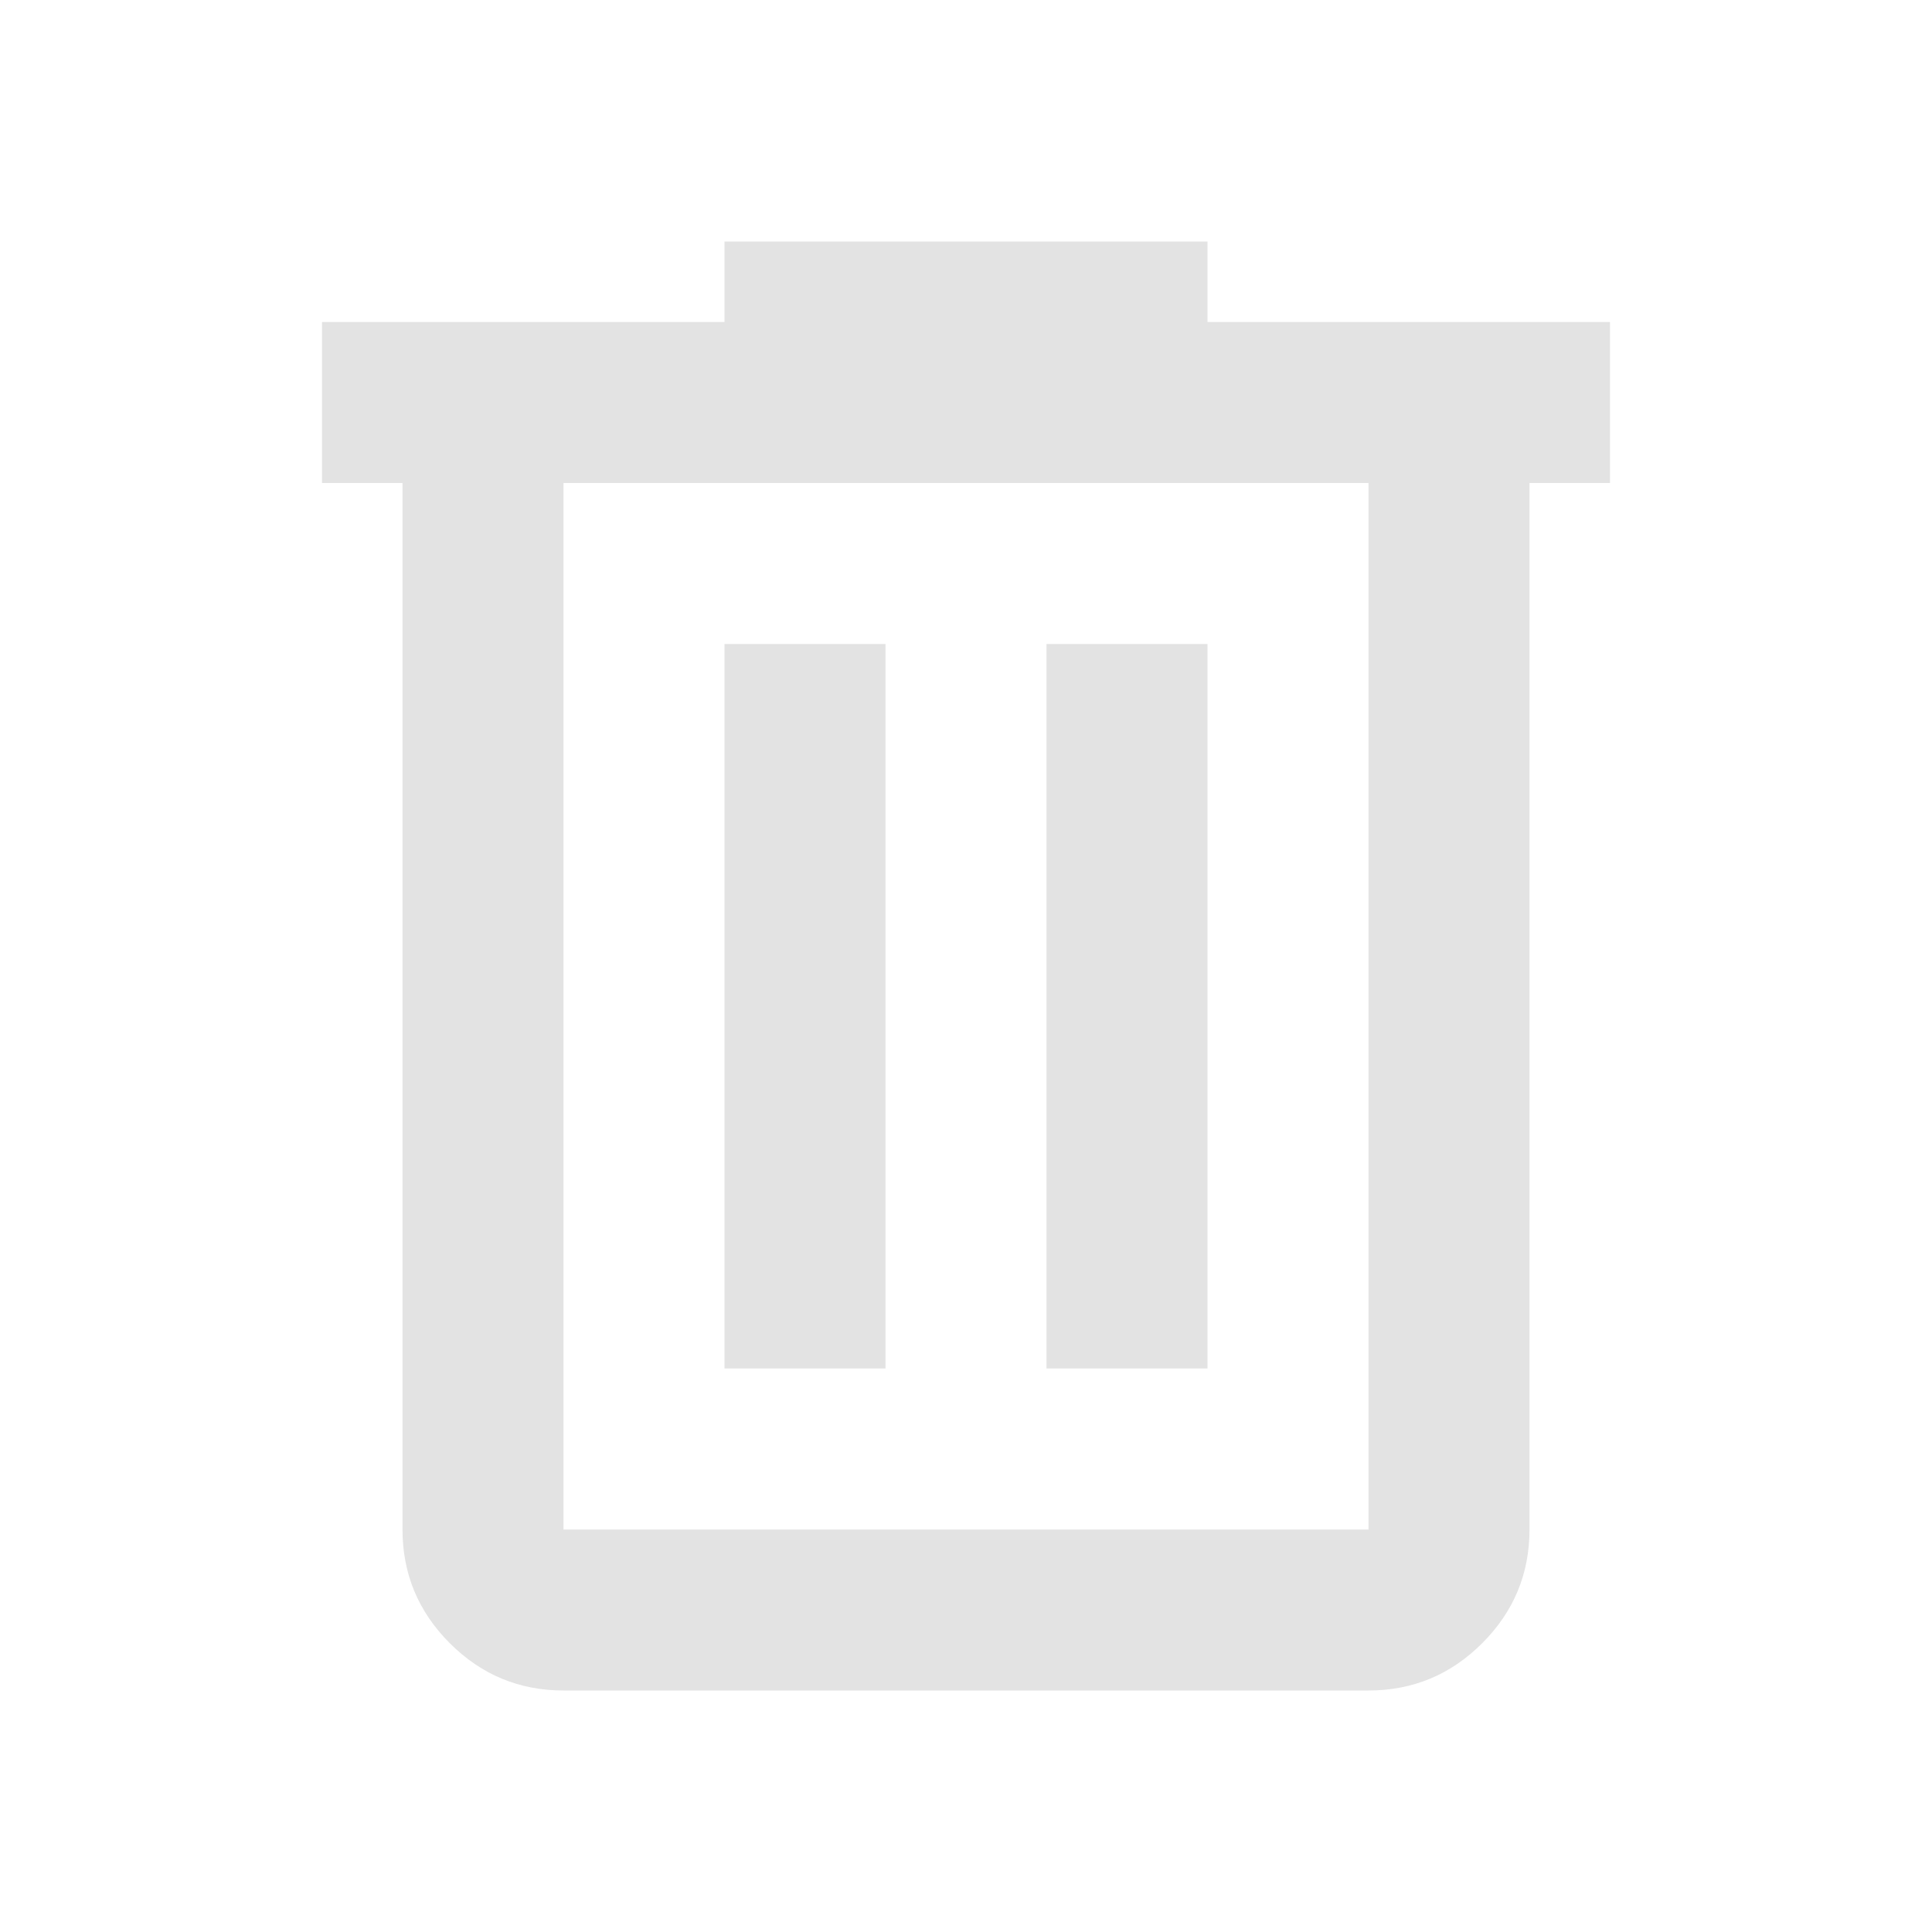
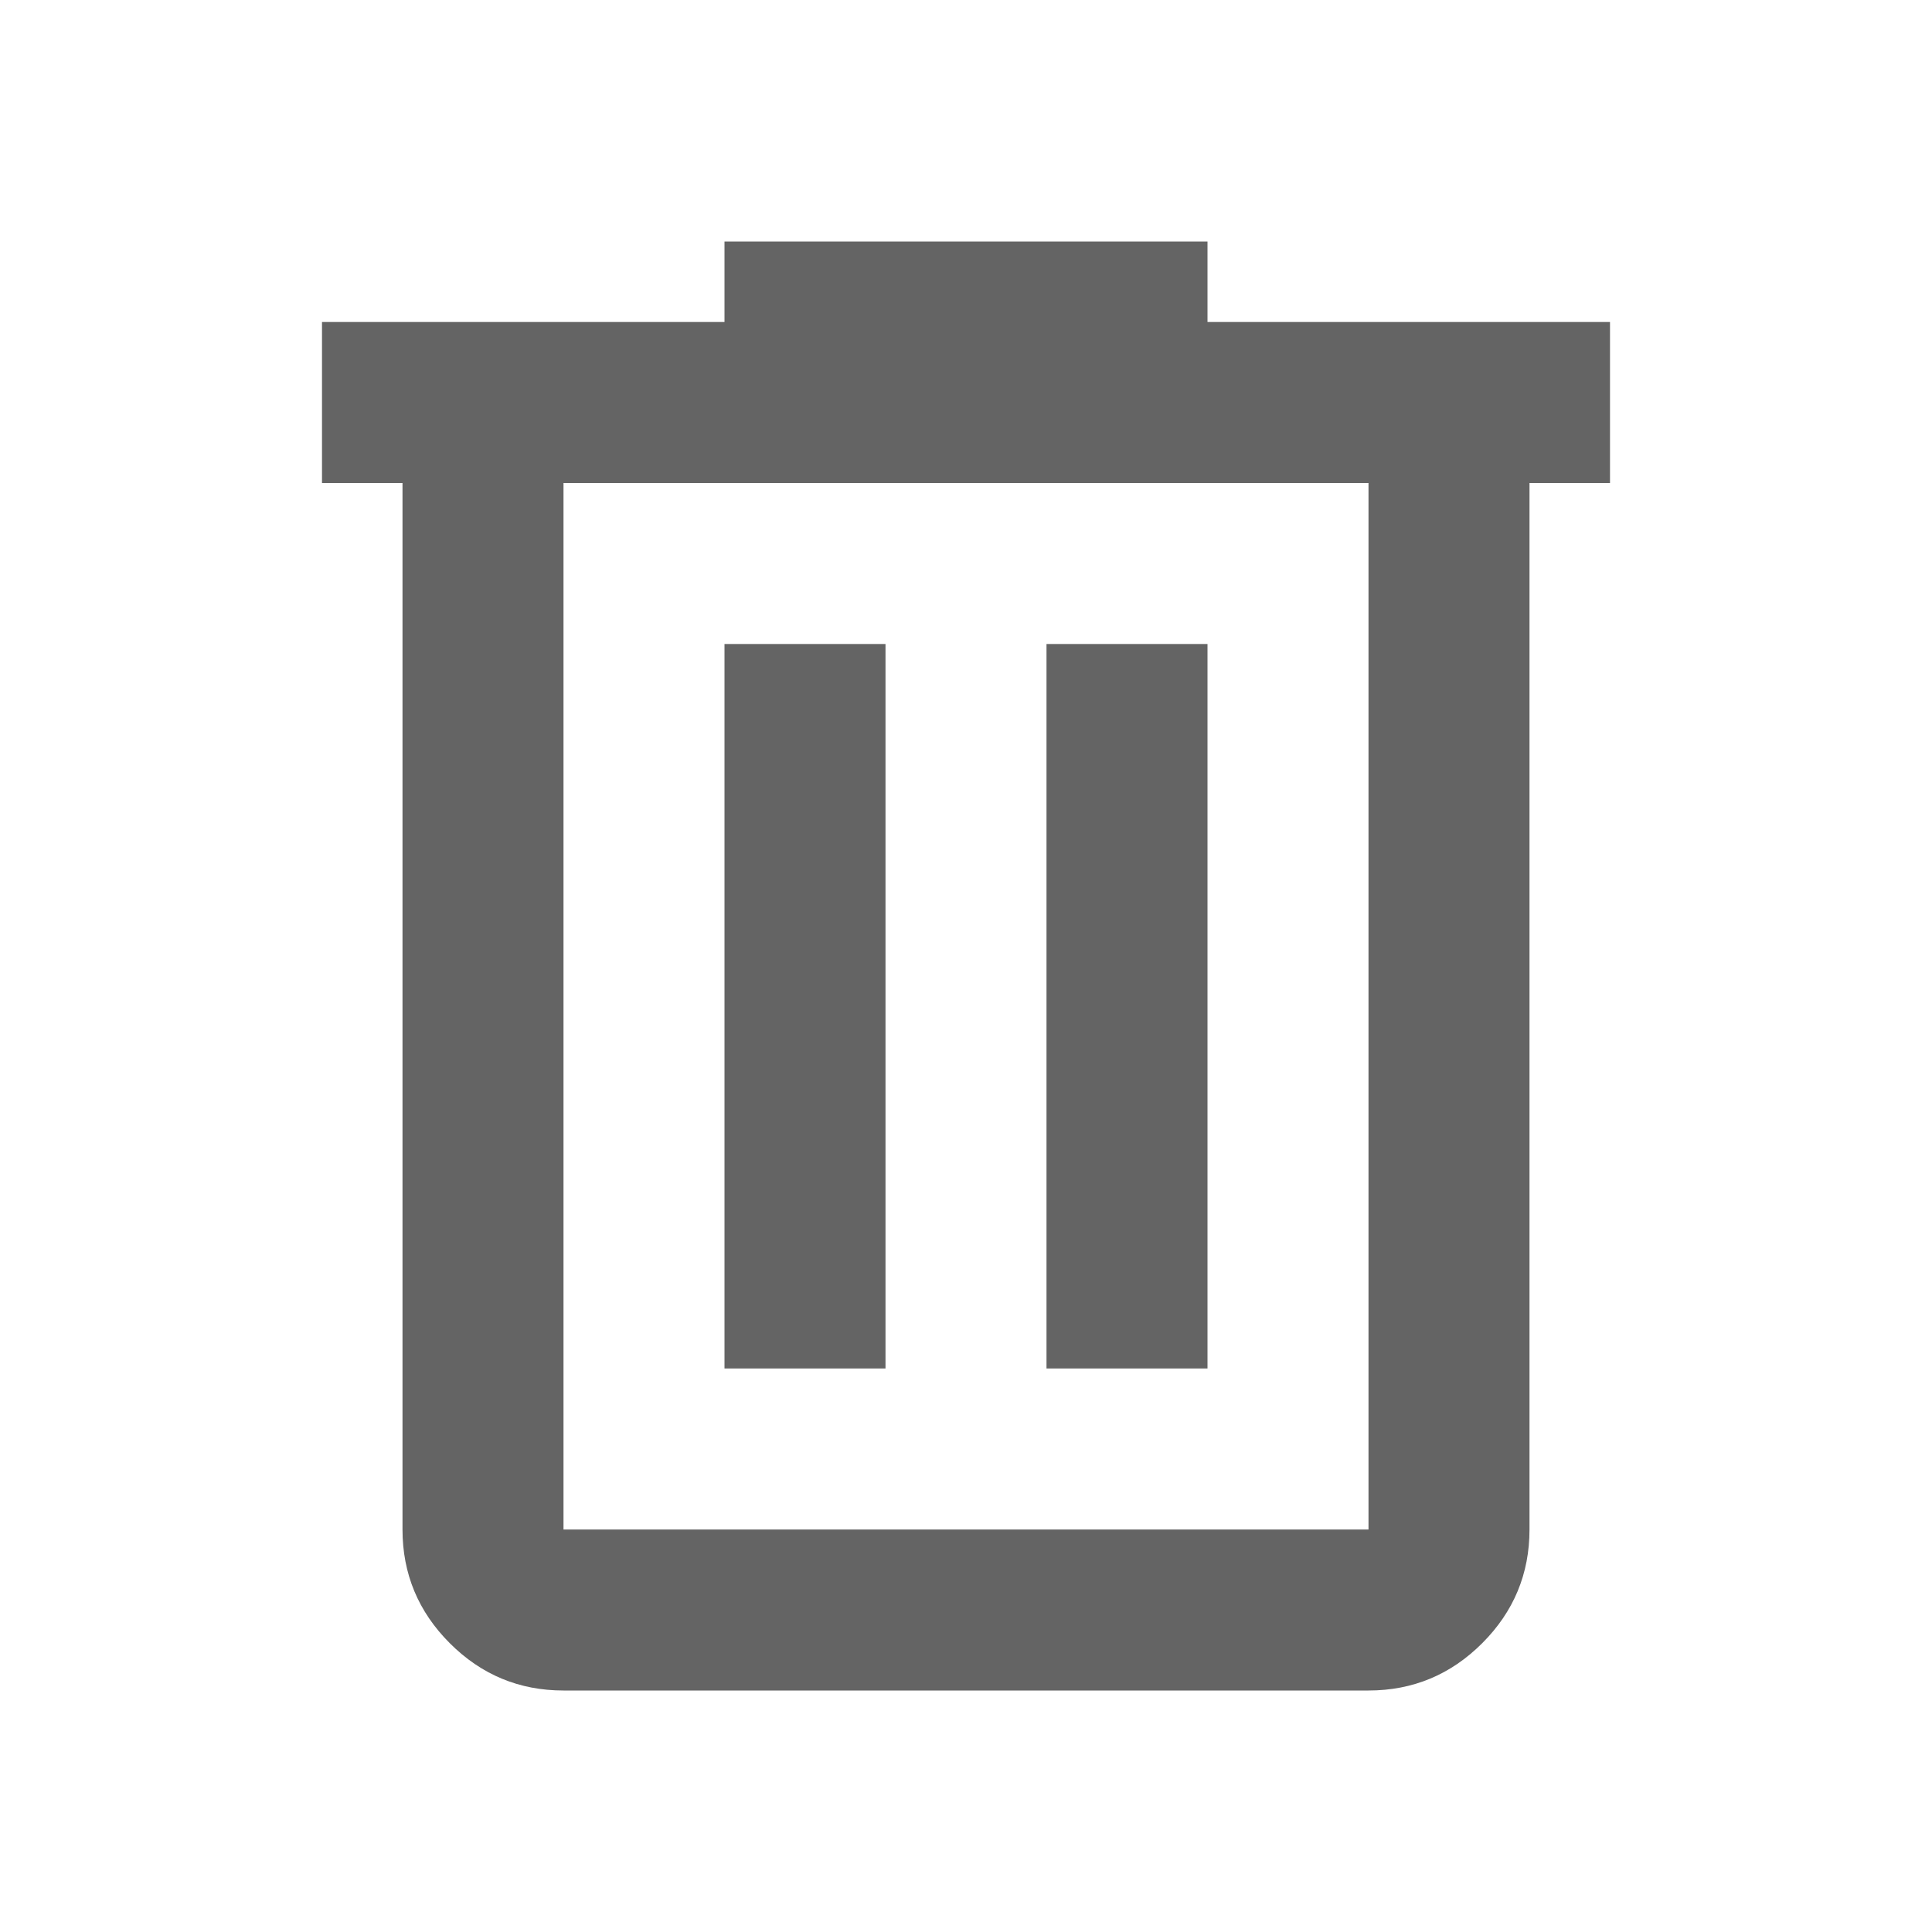
- <svg xmlns="http://www.w3.org/2000/svg" height="24px" viewBox="0 -960 960 960" width="24px" fill="#e3e3e3">
+ <svg xmlns="http://www.w3.org/2000/svg" height="24px" viewBox="0 -960 960 960" width="24px" fill="#646464">
  <path d="M280-120q-33 0-56.5-23.5T200-200v-520h-40v-80h200v-40h240v40h200v80h-40v520q0 33-23.5 56.5T680-120H280Zm400-600H280v520h400v-520ZM360-280h80v-360h-80v360Zm160 0h80v-360h-80v360ZM280-720v520-520Z" />
</svg>
